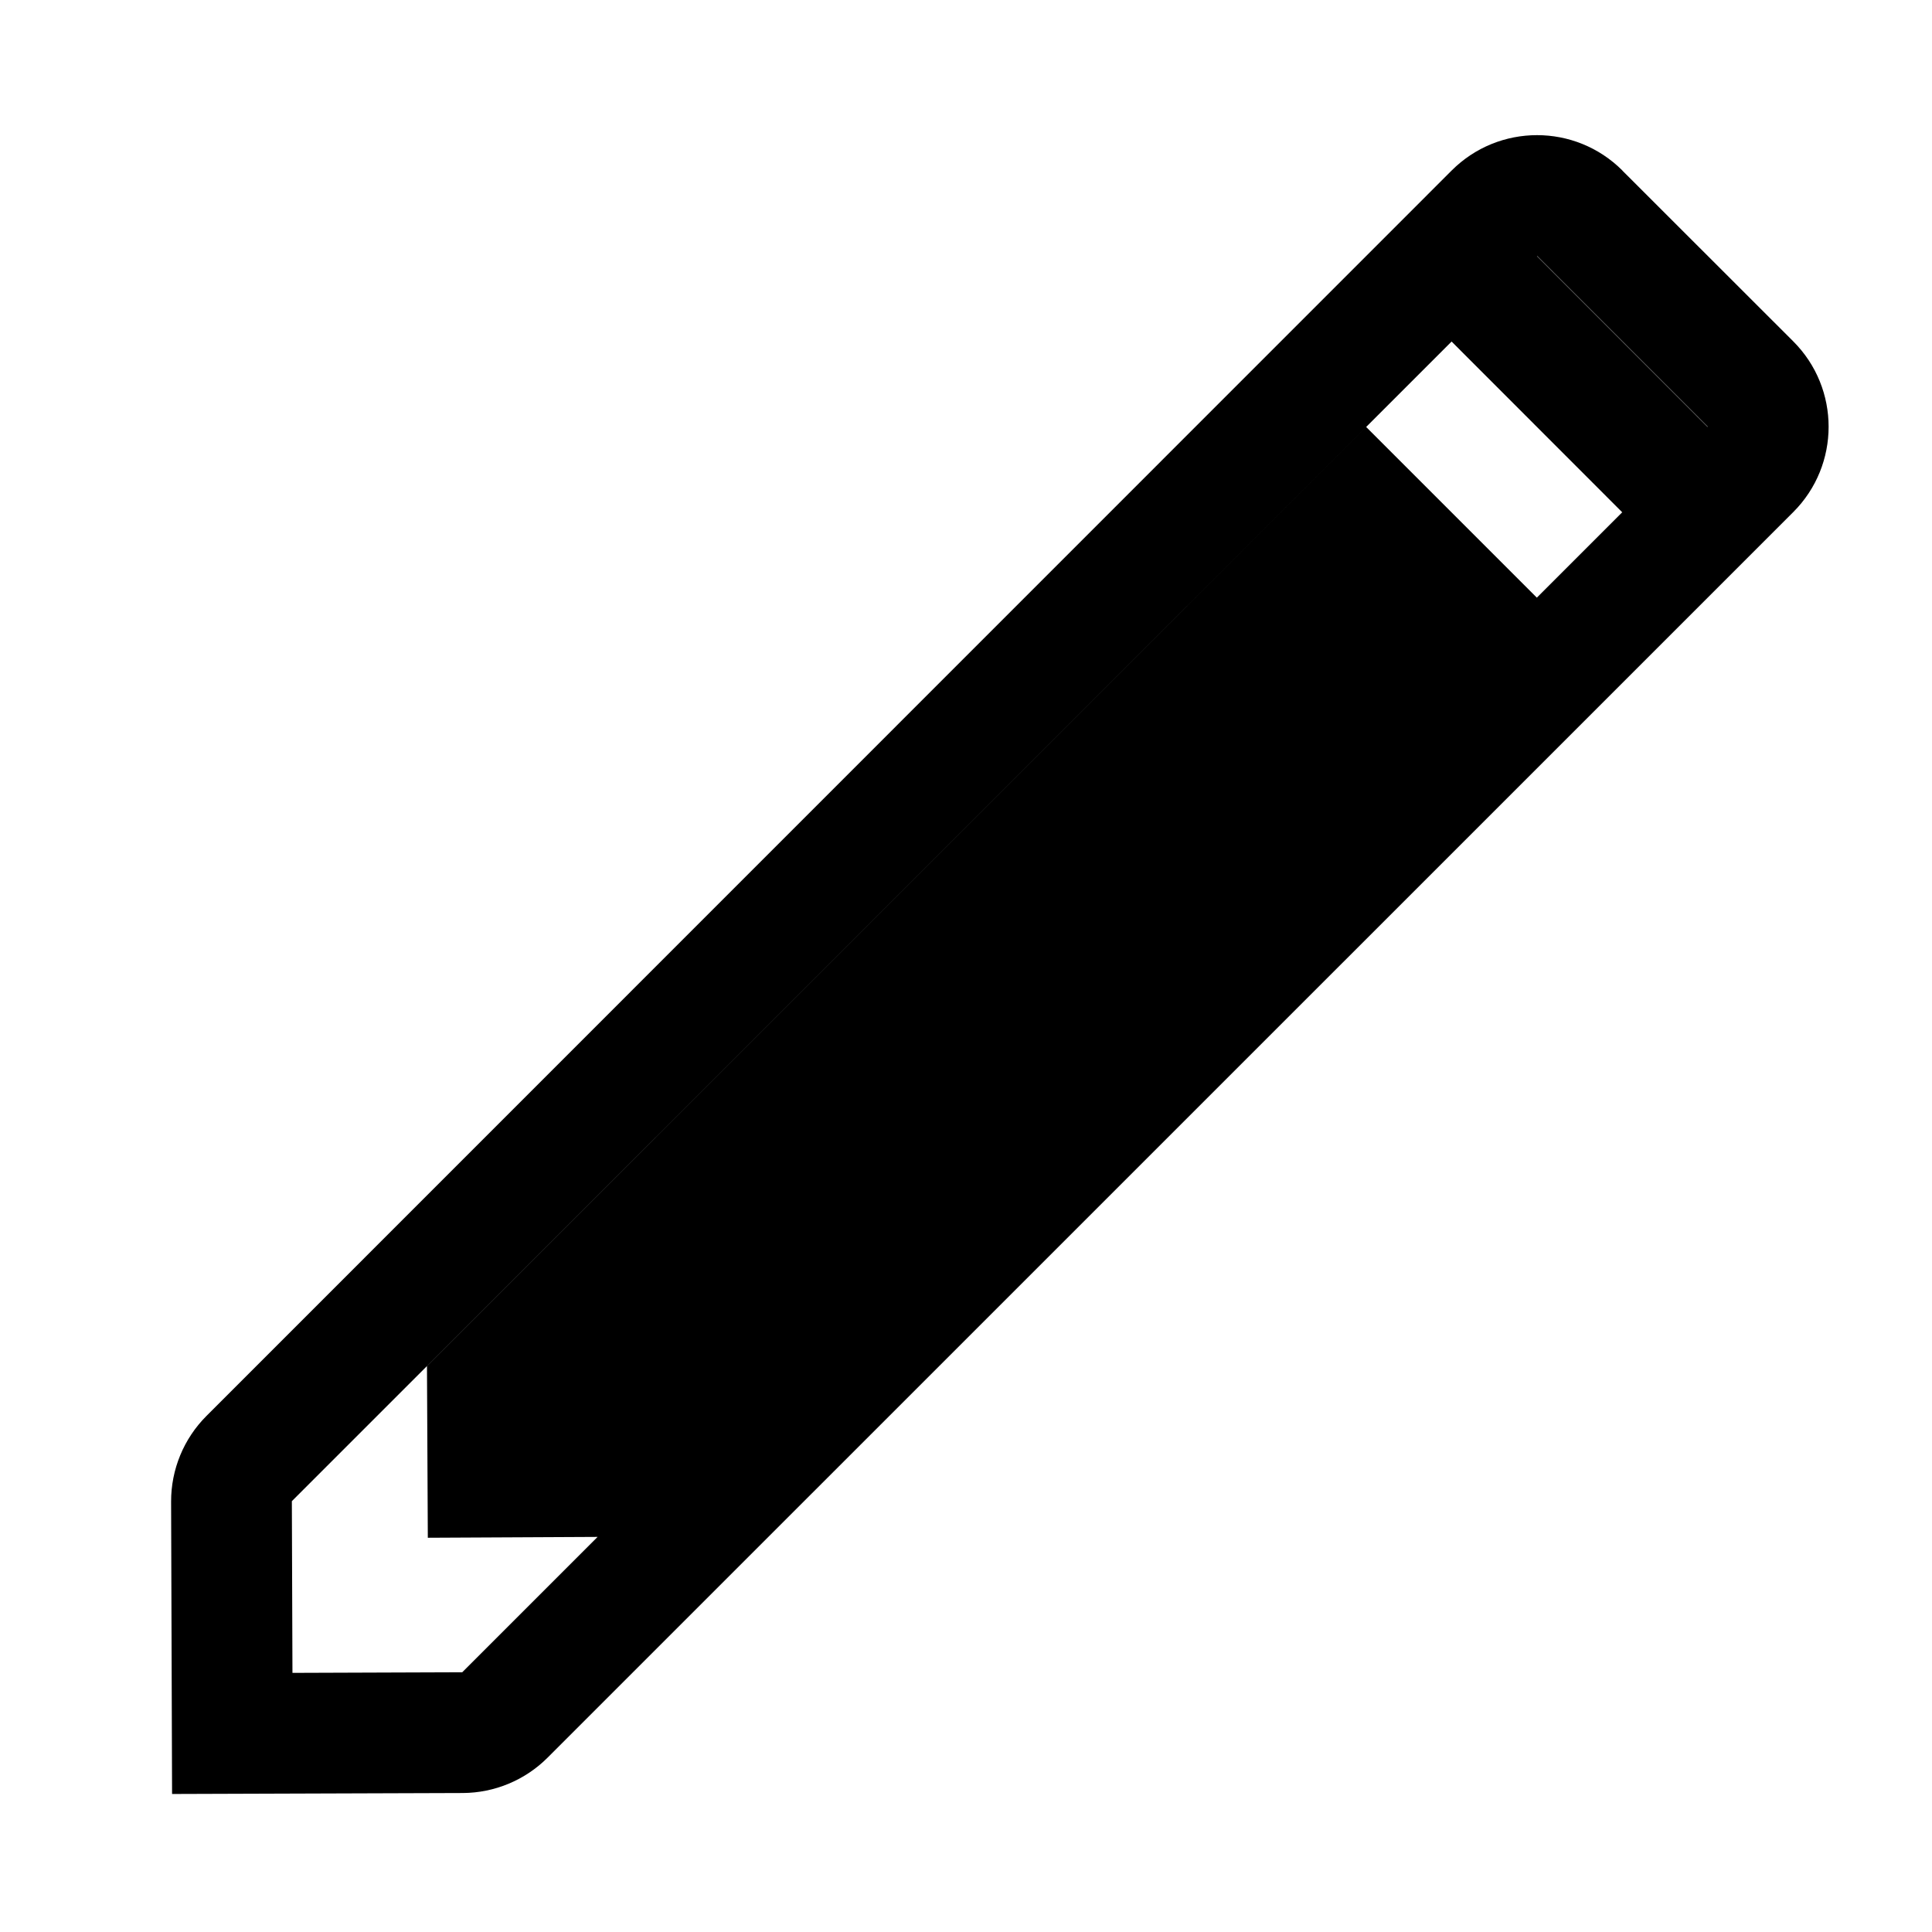
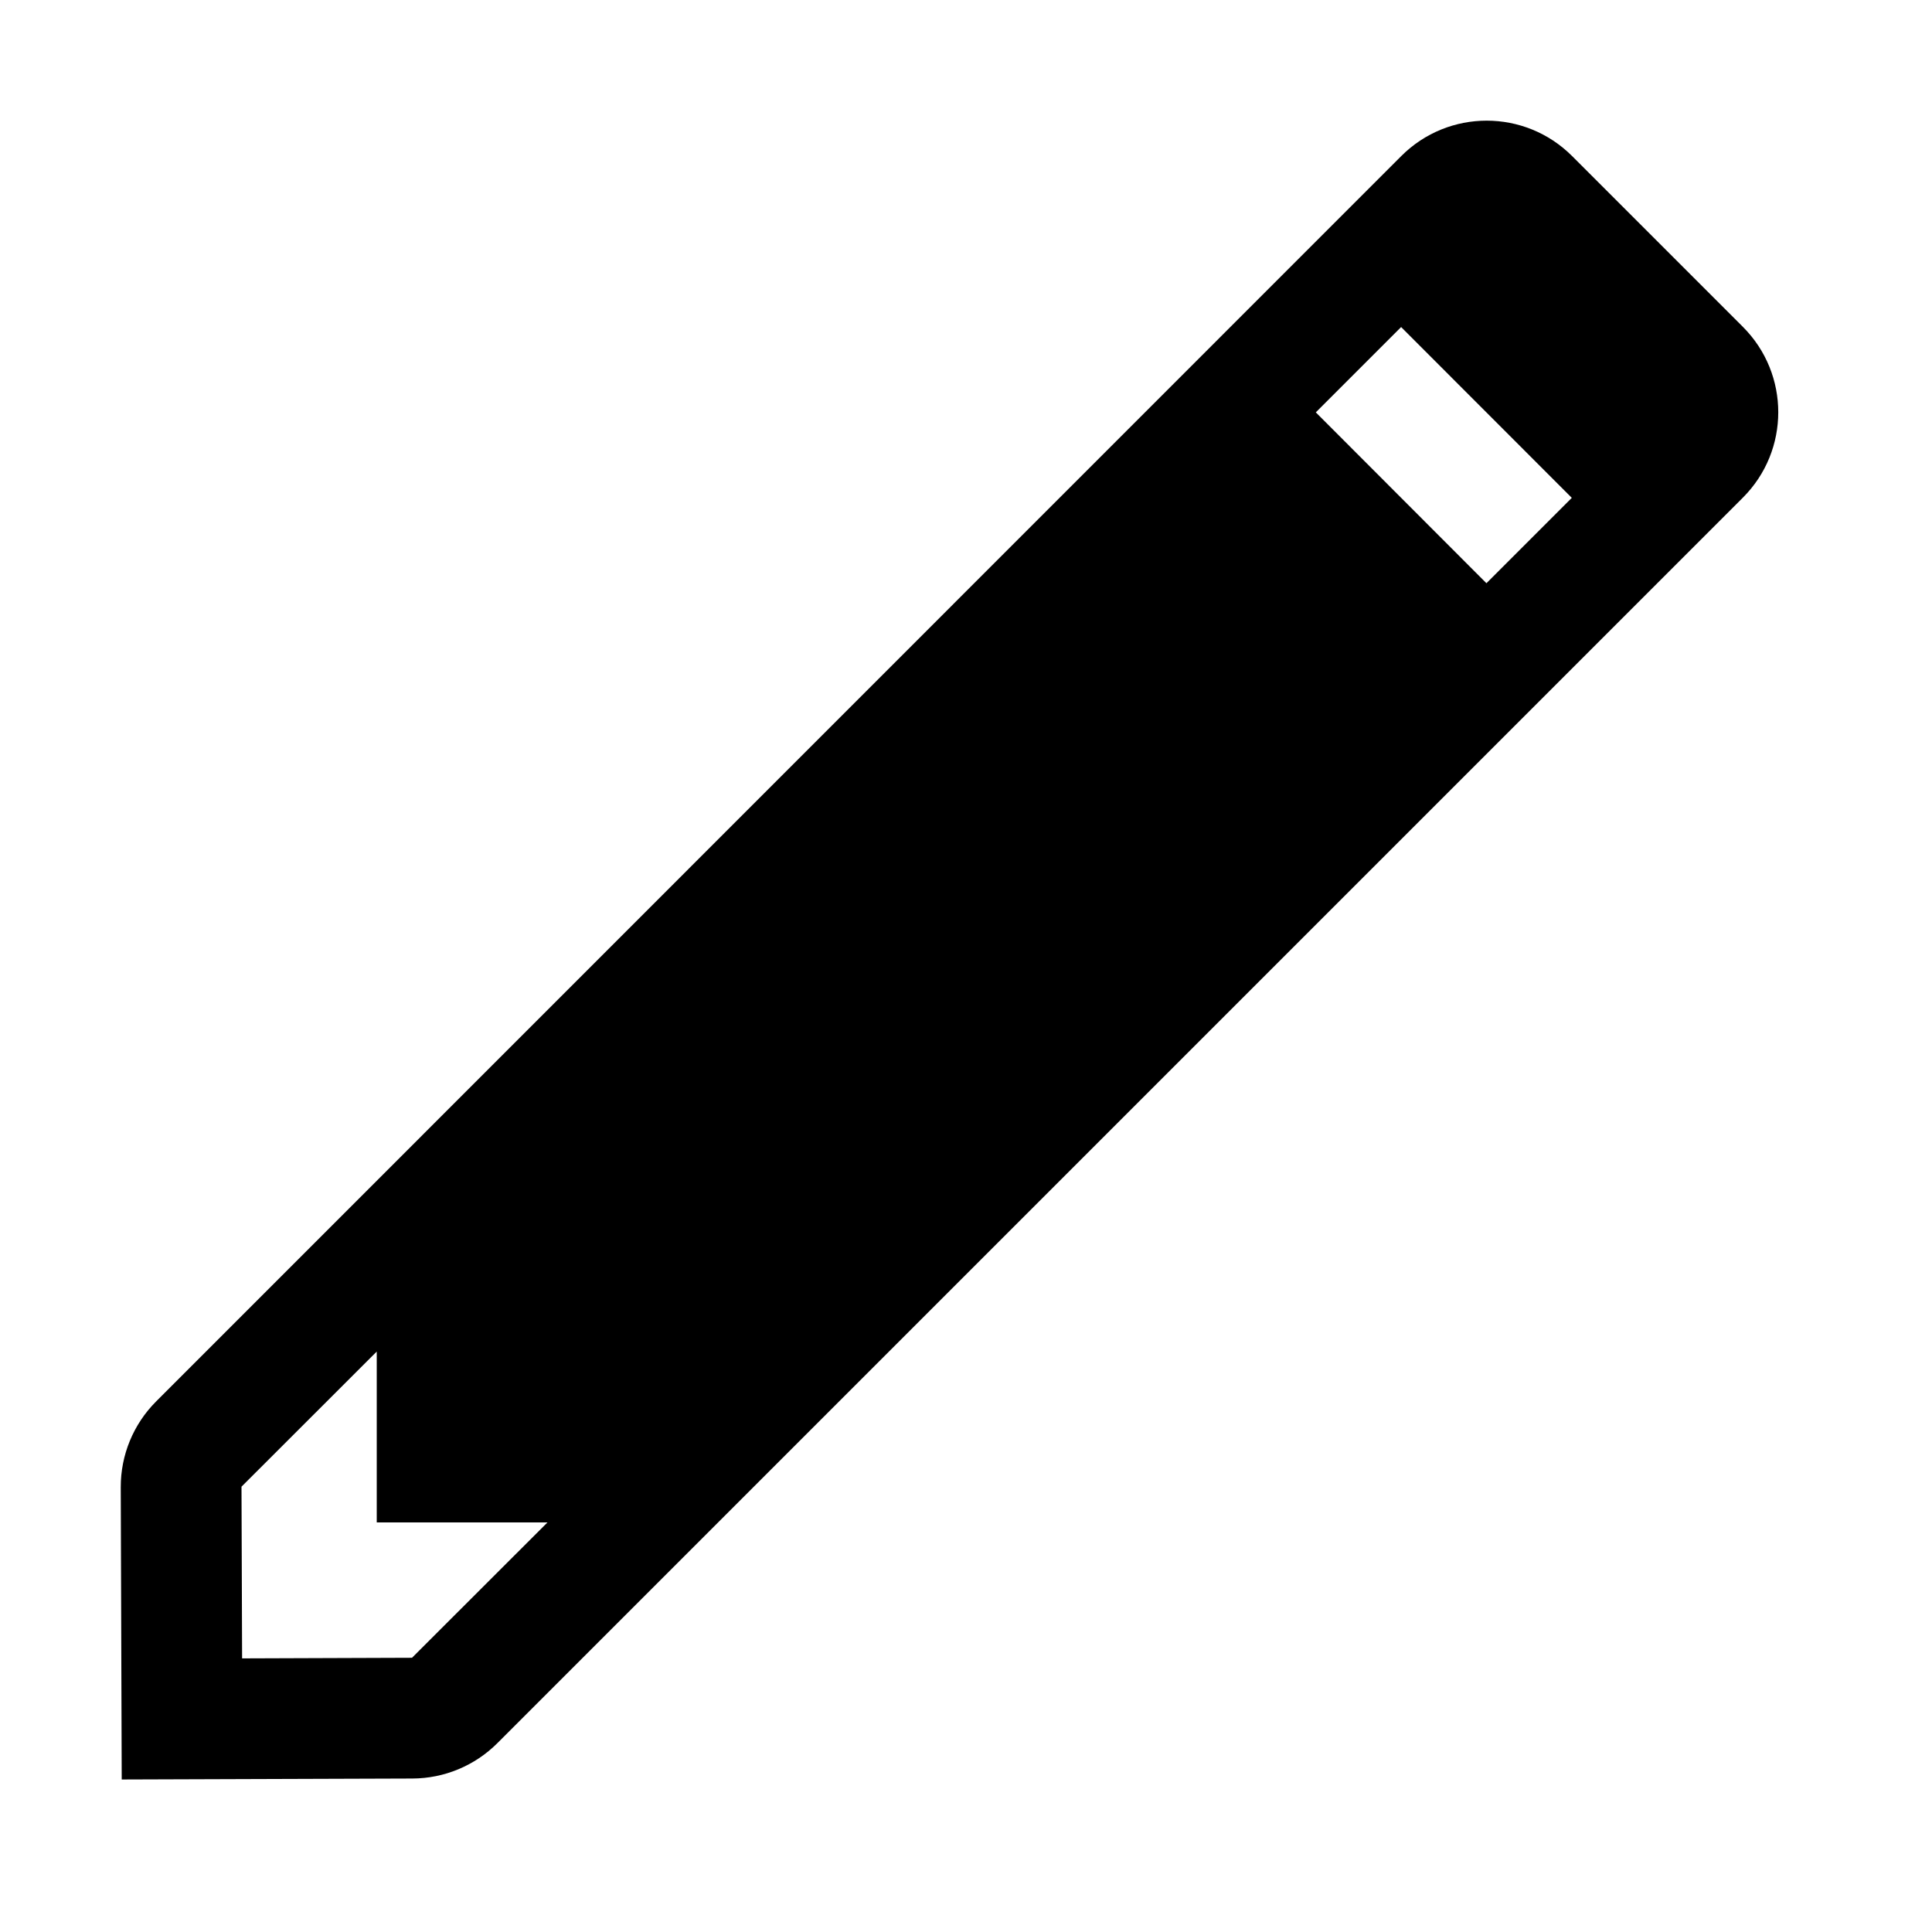
<svg xmlns="http://www.w3.org/2000/svg" width="16" height="16" viewBox="0 0 16 16">
-   <path d="M13.436 1.413l1.415 1.414a1 1 0 0 1 0 1.414L4.535 14.556a1 1 0 0 1-.703.293l-2.407.008-.008-2.421a1 1 0 0 1 .293-.71L12.022 1.412a1 1 0 0 1 1.414 0zM3.828 13.849L14.143 3.534 12.73 2.12 2.417 12.432l.005 1.422 1.406-.005zm7.486-10.313l1.414 1.414-7.778 7.778-1.407.007-.007-1.421 7.778-7.778zm1.414-1.415l1.414 1.415-.707.707-1.414-1.415.707-.707z" />
+   <path d="M13.02 1.293l1.414 1.414a1 1 0 0 1 0 1.414L4.119 14.436a1 1 0 0 1-.704.293l-2.407.008L1 12.316a1 1 0 0 1 .293-.71L11.605 1.292a1 1 0 0 1 1.414 0zm-1.416 1.415l-.707.707L12.31 4.83l.707-.707-1.414-1.415zM3.411 13.73l1.123-1.122H3.12v-1.415L2 12.312l.005 1.422 1.406-.005z" />
</svg>
